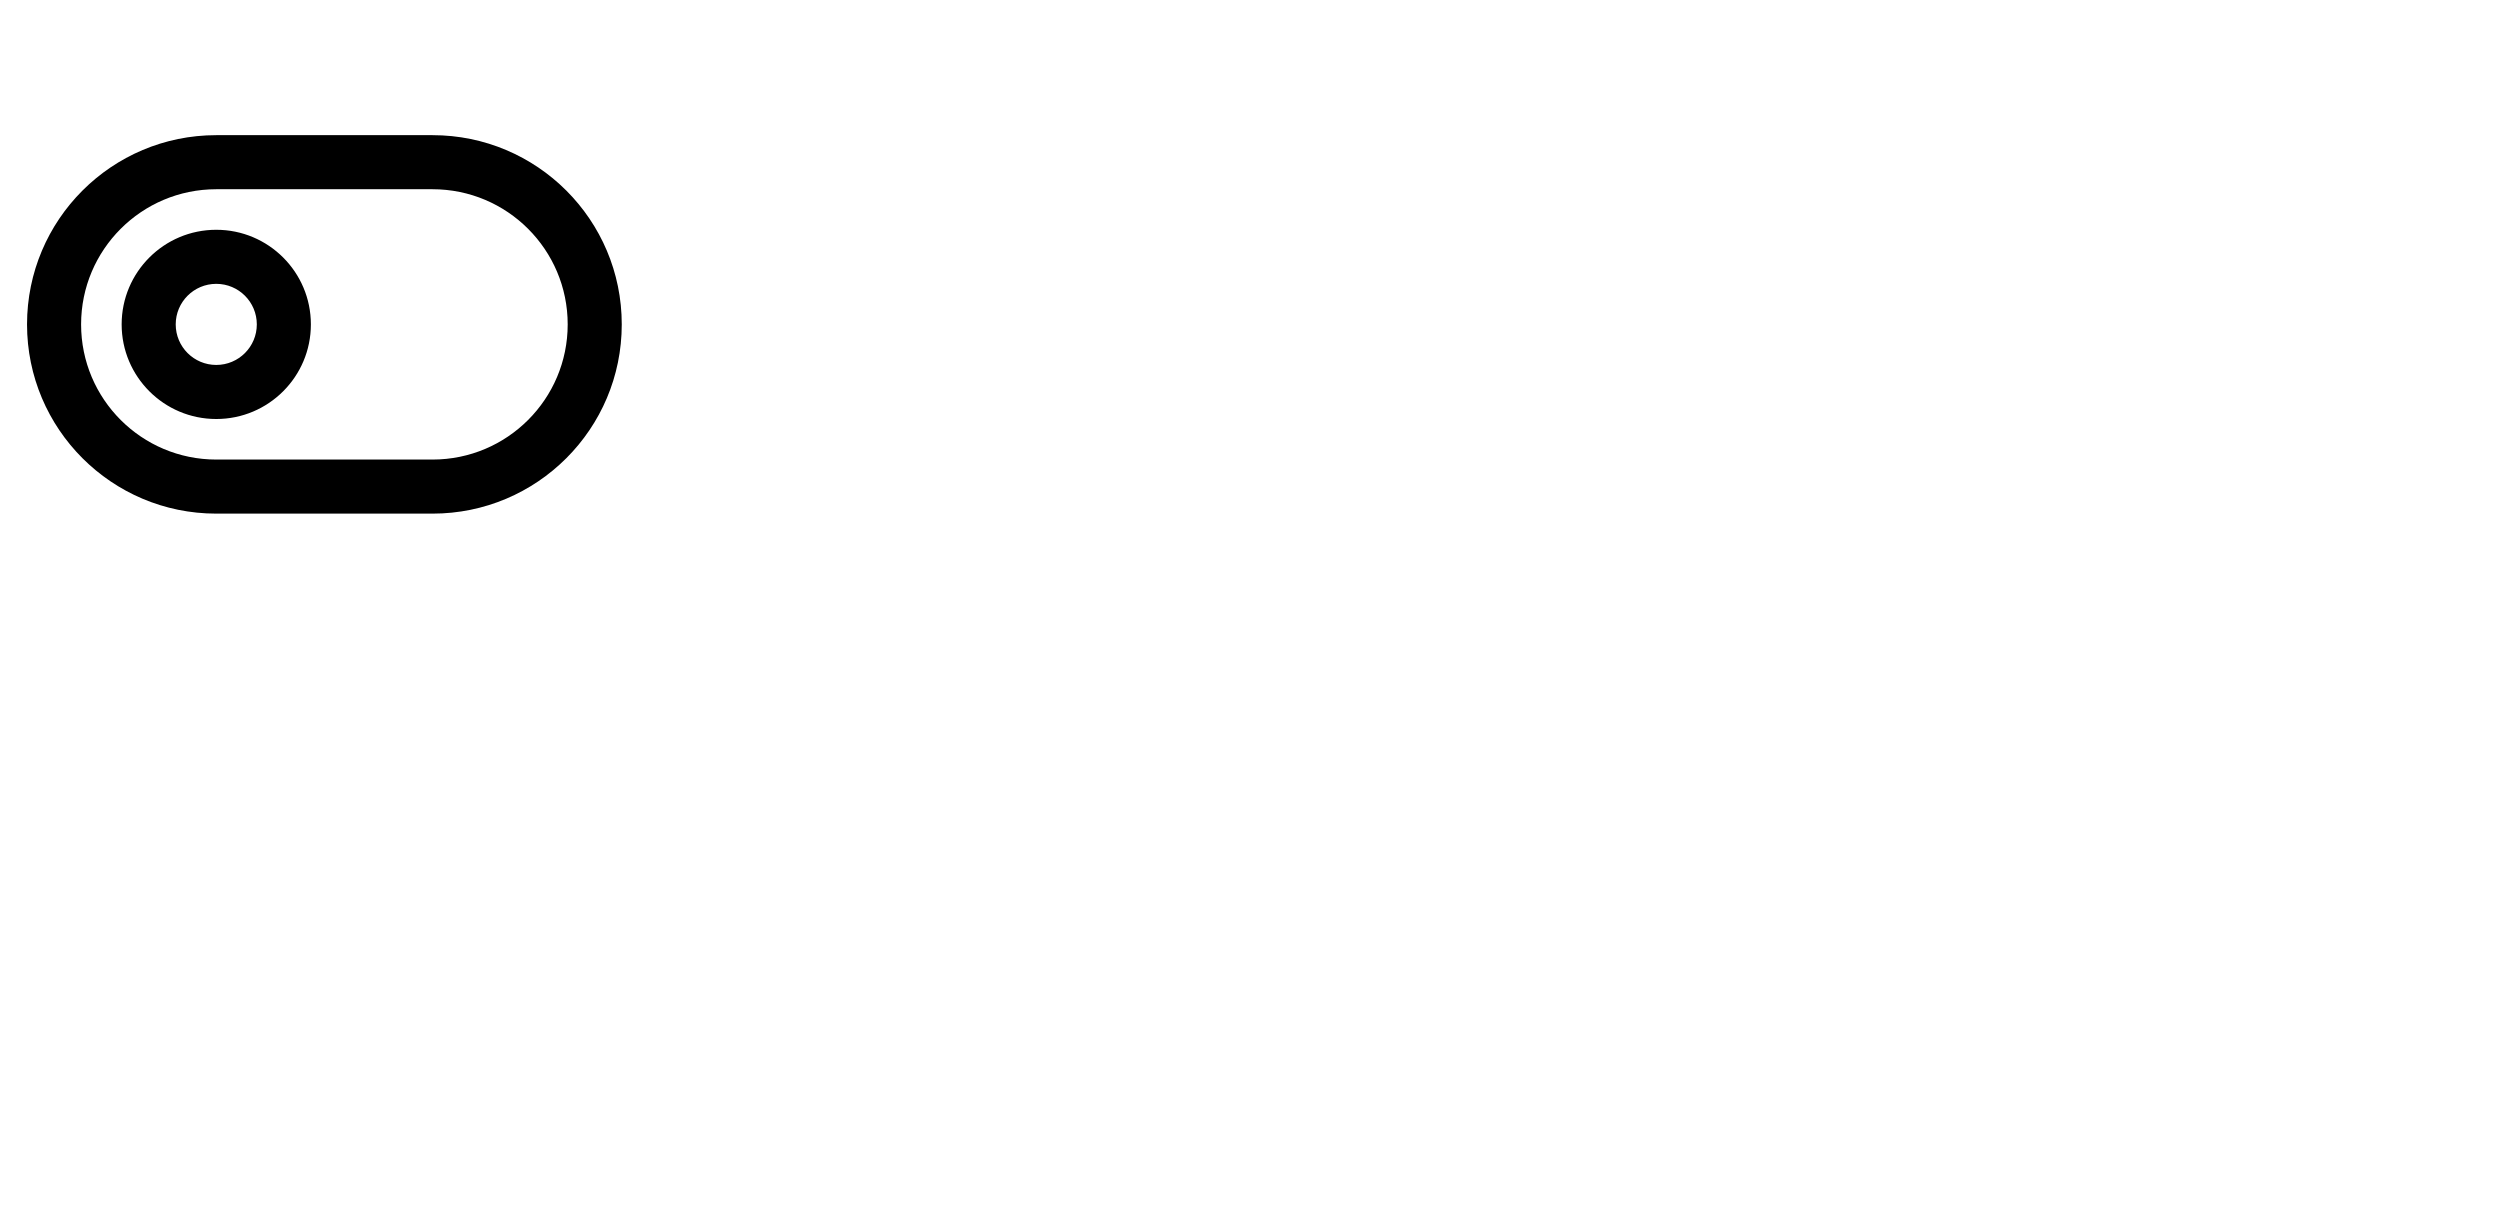
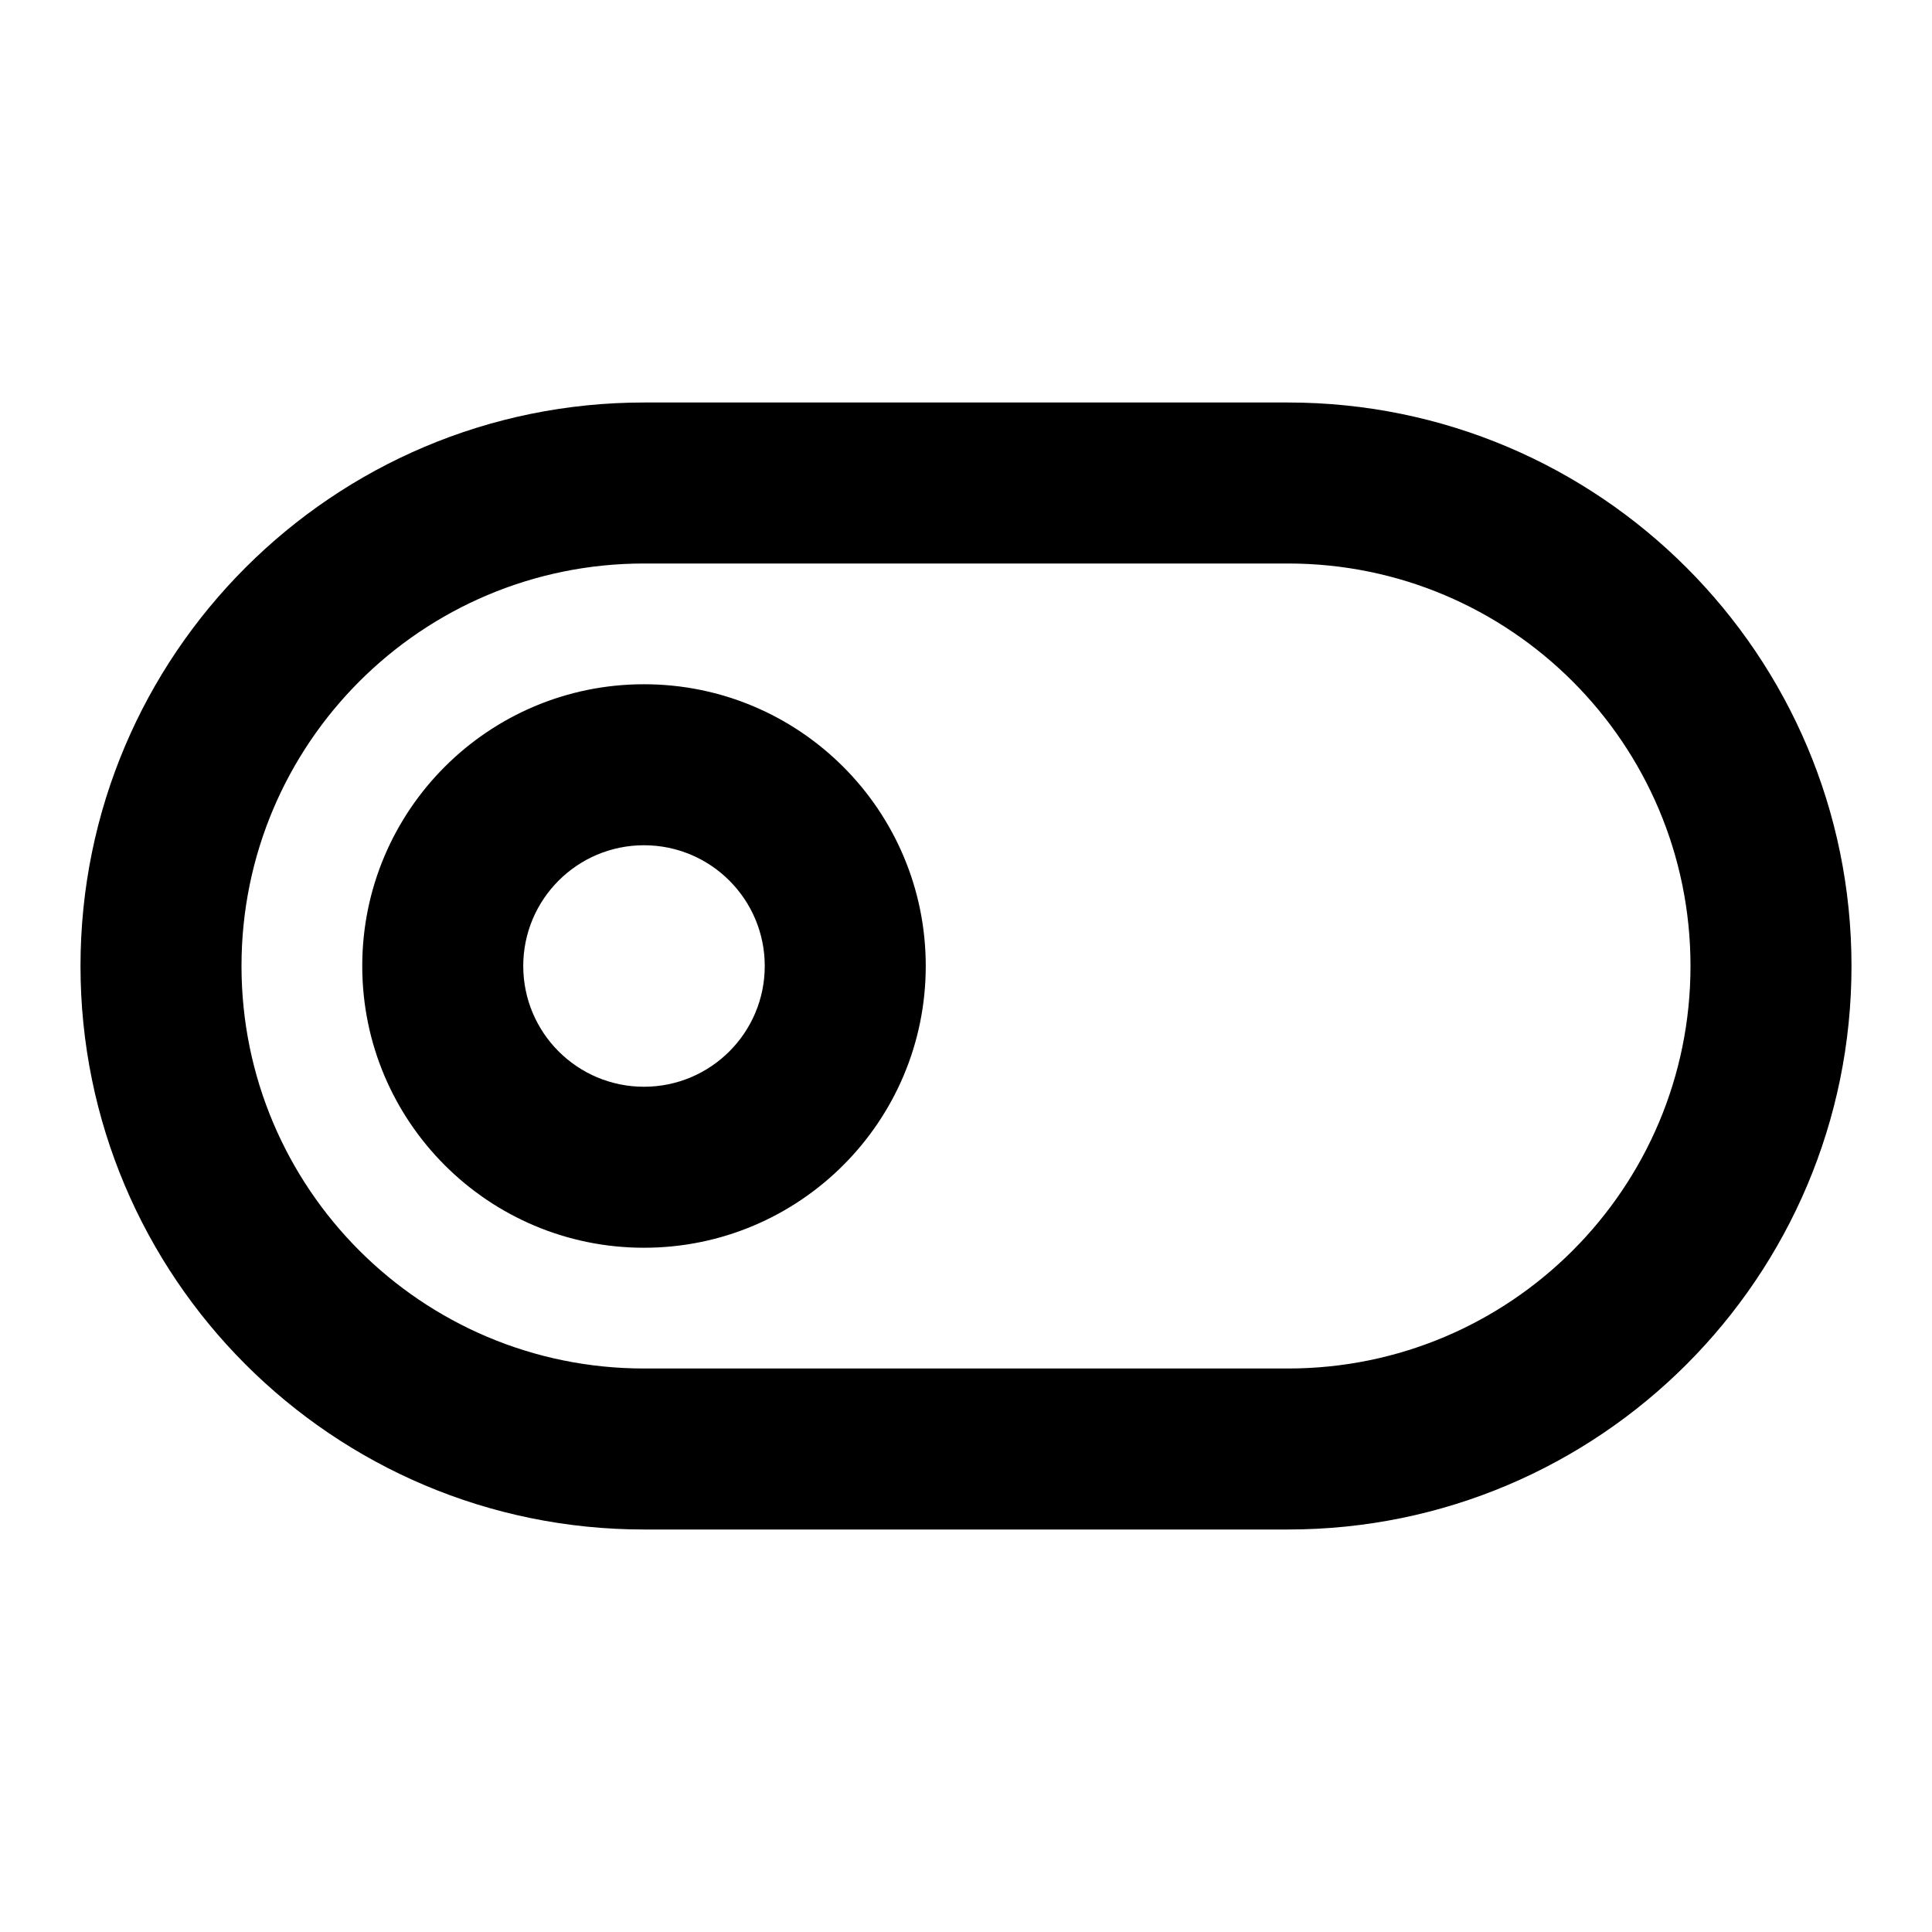
- <svg xmlns="http://www.w3.org/2000/svg" fill="#000000" viewBox="0 0 92.48 45">
+ <svg xmlns="http://www.w3.org/2000/svg" fill="#000000" width="800px" height="800px" viewBox="0 0 24 24">
  <path d="M8,8.5A3.5,3.5,0,1,0,11.5,12,3.5,3.5,0,0,0,8,8.5Zm0,5A1.5,1.5,0,1,1,9.5,12,1.5,1.5,0,0,1,8,13.5ZM16,5H8A7,7,0,0,0,8,19h8A7,7,0,0,0,16,5Zm0,12H8A5,5,0,0,1,8,7h8a5,5,0,0,1,0,10Z" />
</svg>
